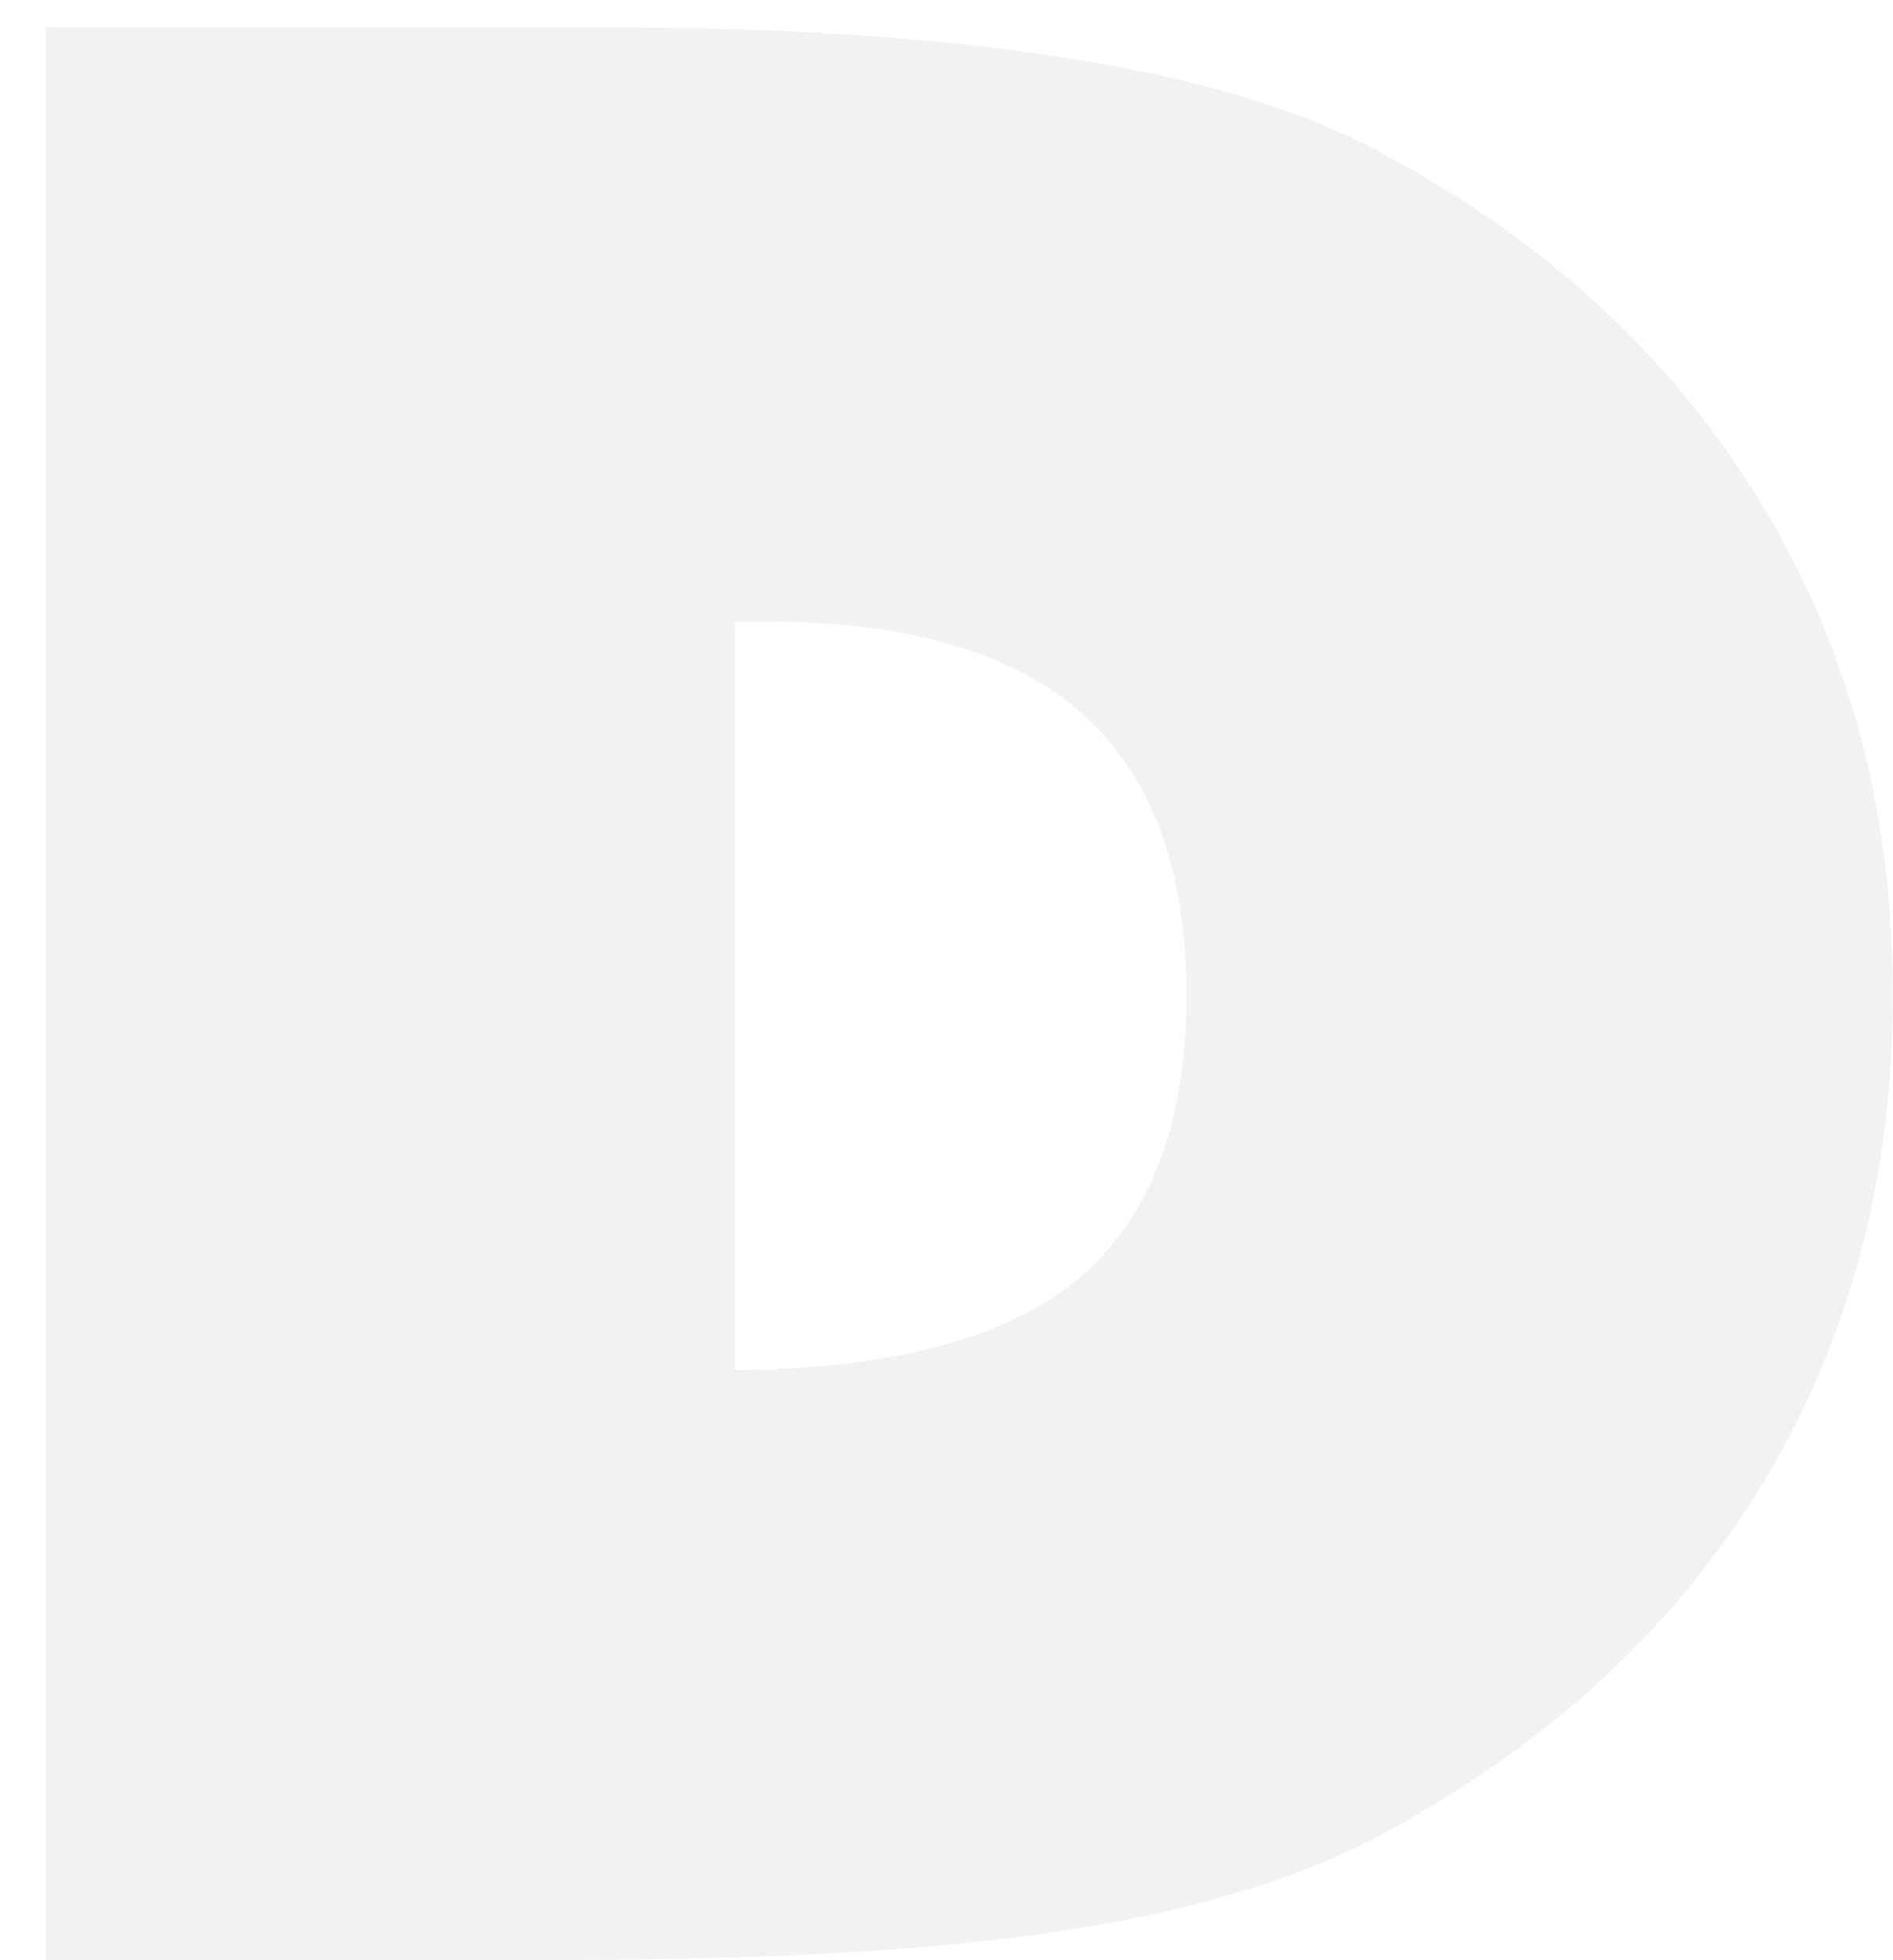
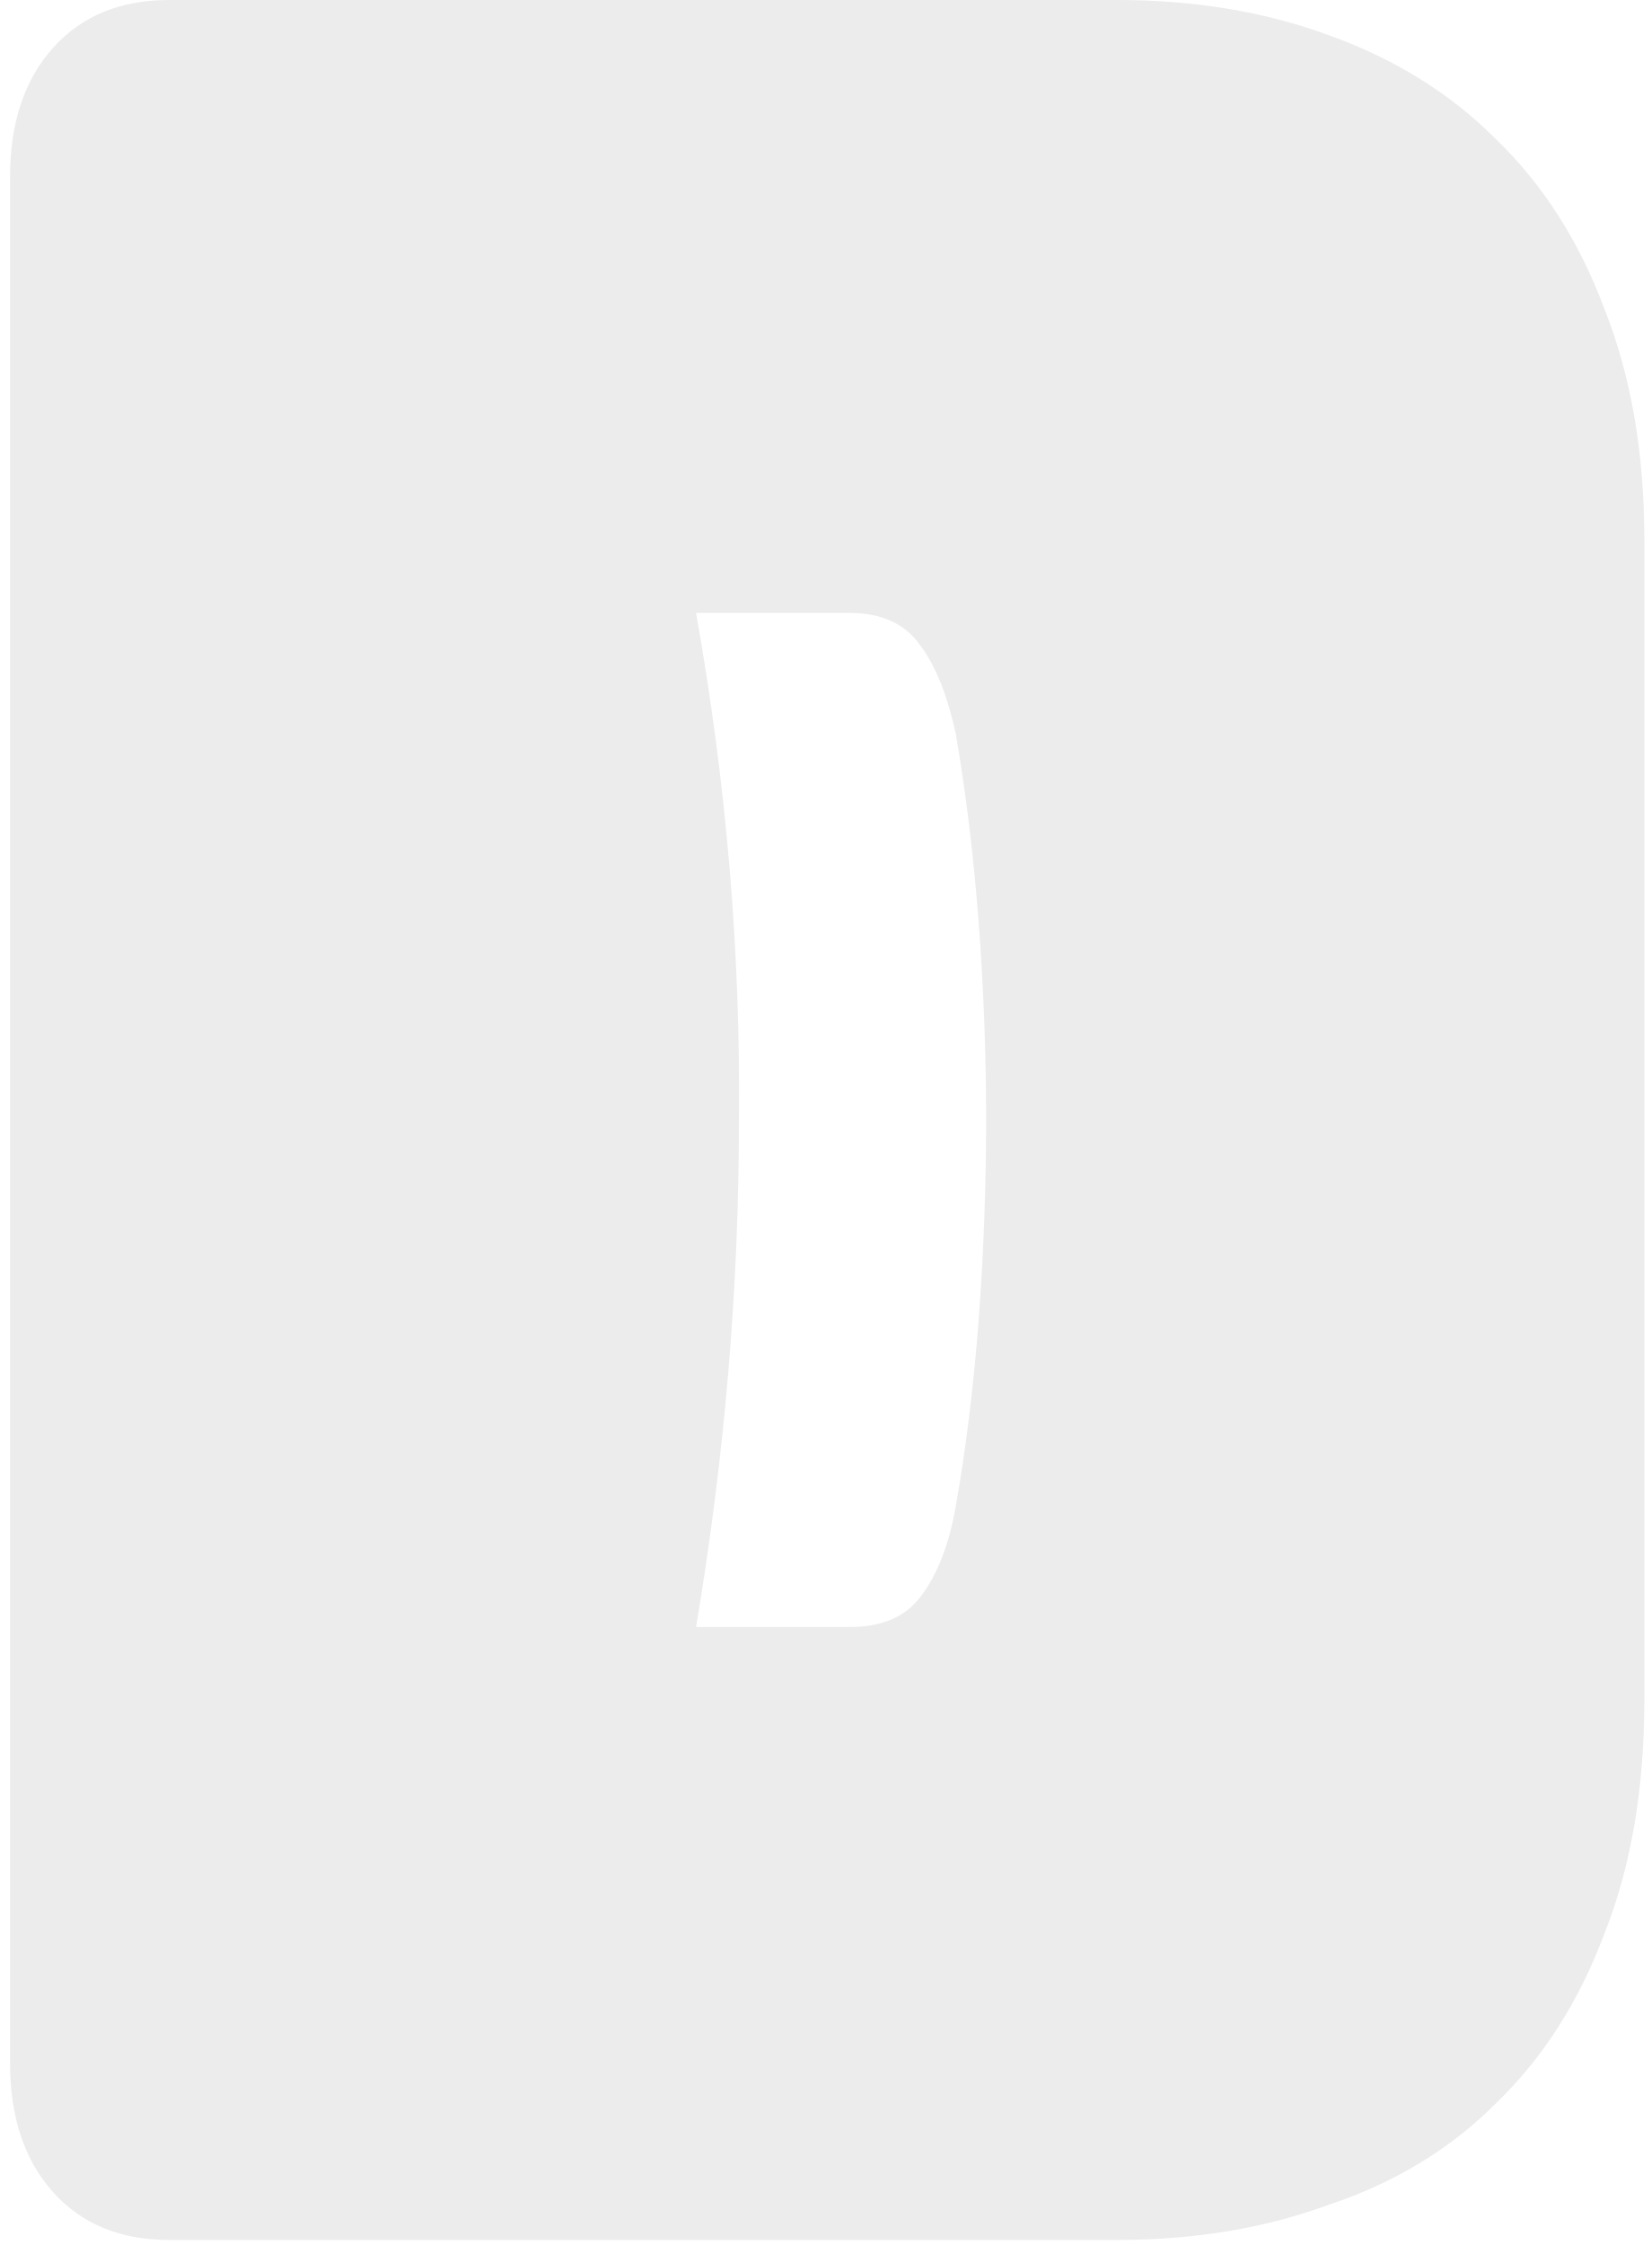
- <svg xmlns="http://www.w3.org/2000/svg" width="28" height="29" viewBox="0 0 28 29" fill="none">
-   <path d="M10.871 20.27C13.189 20.256 14.882 19.807 15.949 18.922C17.017 18.023 17.551 16.624 17.551 14.723C17.551 12.861 17.037 11.474 16.008 10.562C14.992 9.651 13.43 9.195 11.32 9.195H10.871V20.27ZM0.676 29V0.406H8.996C11.639 0.406 13.892 0.556 15.754 0.855C17.629 1.142 19.152 1.591 20.324 2.203C22.798 3.505 24.693 5.23 26.008 7.379C27.336 9.527 28 11.975 28 14.723C28 17.457 27.342 19.892 26.027 22.027C24.712 24.163 22.811 25.888 20.324 27.203C19.113 27.828 17.577 28.284 15.715 28.57C13.853 28.857 11.359 29 8.234 29H0.676Z" fill="#F2F2F2" />
+ <svg xmlns="http://www.w3.org/2000/svg" width="131" height="178" viewBox="0 0 131 178" fill="none">
+   <path d="M13.4 177.6C9.533 177.6 6.467 176.333 4.2 173.8C1.933 171.267 0.8 167.867 0.8 163.6V14C0.8 9.733 1.933 6.333 4.2 3.8C6.467 1.267 9.533 -1.00136e-05 13.4 -1.00136e-05H88.6C94.733 -1.00136e-05 100.333 0.933 105.4 2.8C110.6 4.667 115 7.4 118.6 11C122.333 14.6 125.2 19.067 127.2 24.4C129.333 29.733 130.4 35.867 130.4 42.8V134.8C130.4 141.867 129.333 148.067 127.2 153.4C125.2 158.733 122.333 163.2 118.6 166.8C115 170.4 110.6 173.067 105.4 174.8C100.333 176.667 94.733 177.6 88.6 177.6H13.4ZM67.4 129C69.933 129 71.8 128.2 73 126.6C74.333 124.867 75.267 122.467 75.8 119.4C76.6 114.867 77.2 110 77.6 104.8C78 99.467 78.2 94.133 78.2 88.8C78.2 83.467 78 78.2 77.6 73C77.2 67.8 76.6 62.867 75.8 58.2C75.133 55.133 74.2 52.8 73 51.2C71.8 49.467 69.933 48.6 67.4 48.6H55.2C57.6 62.067 58.733 75.467 58.6 88.8C58.6 102.133 57.467 115.533 55.2 129H67.4Z" fill="#ECECEC" />
</svg>
